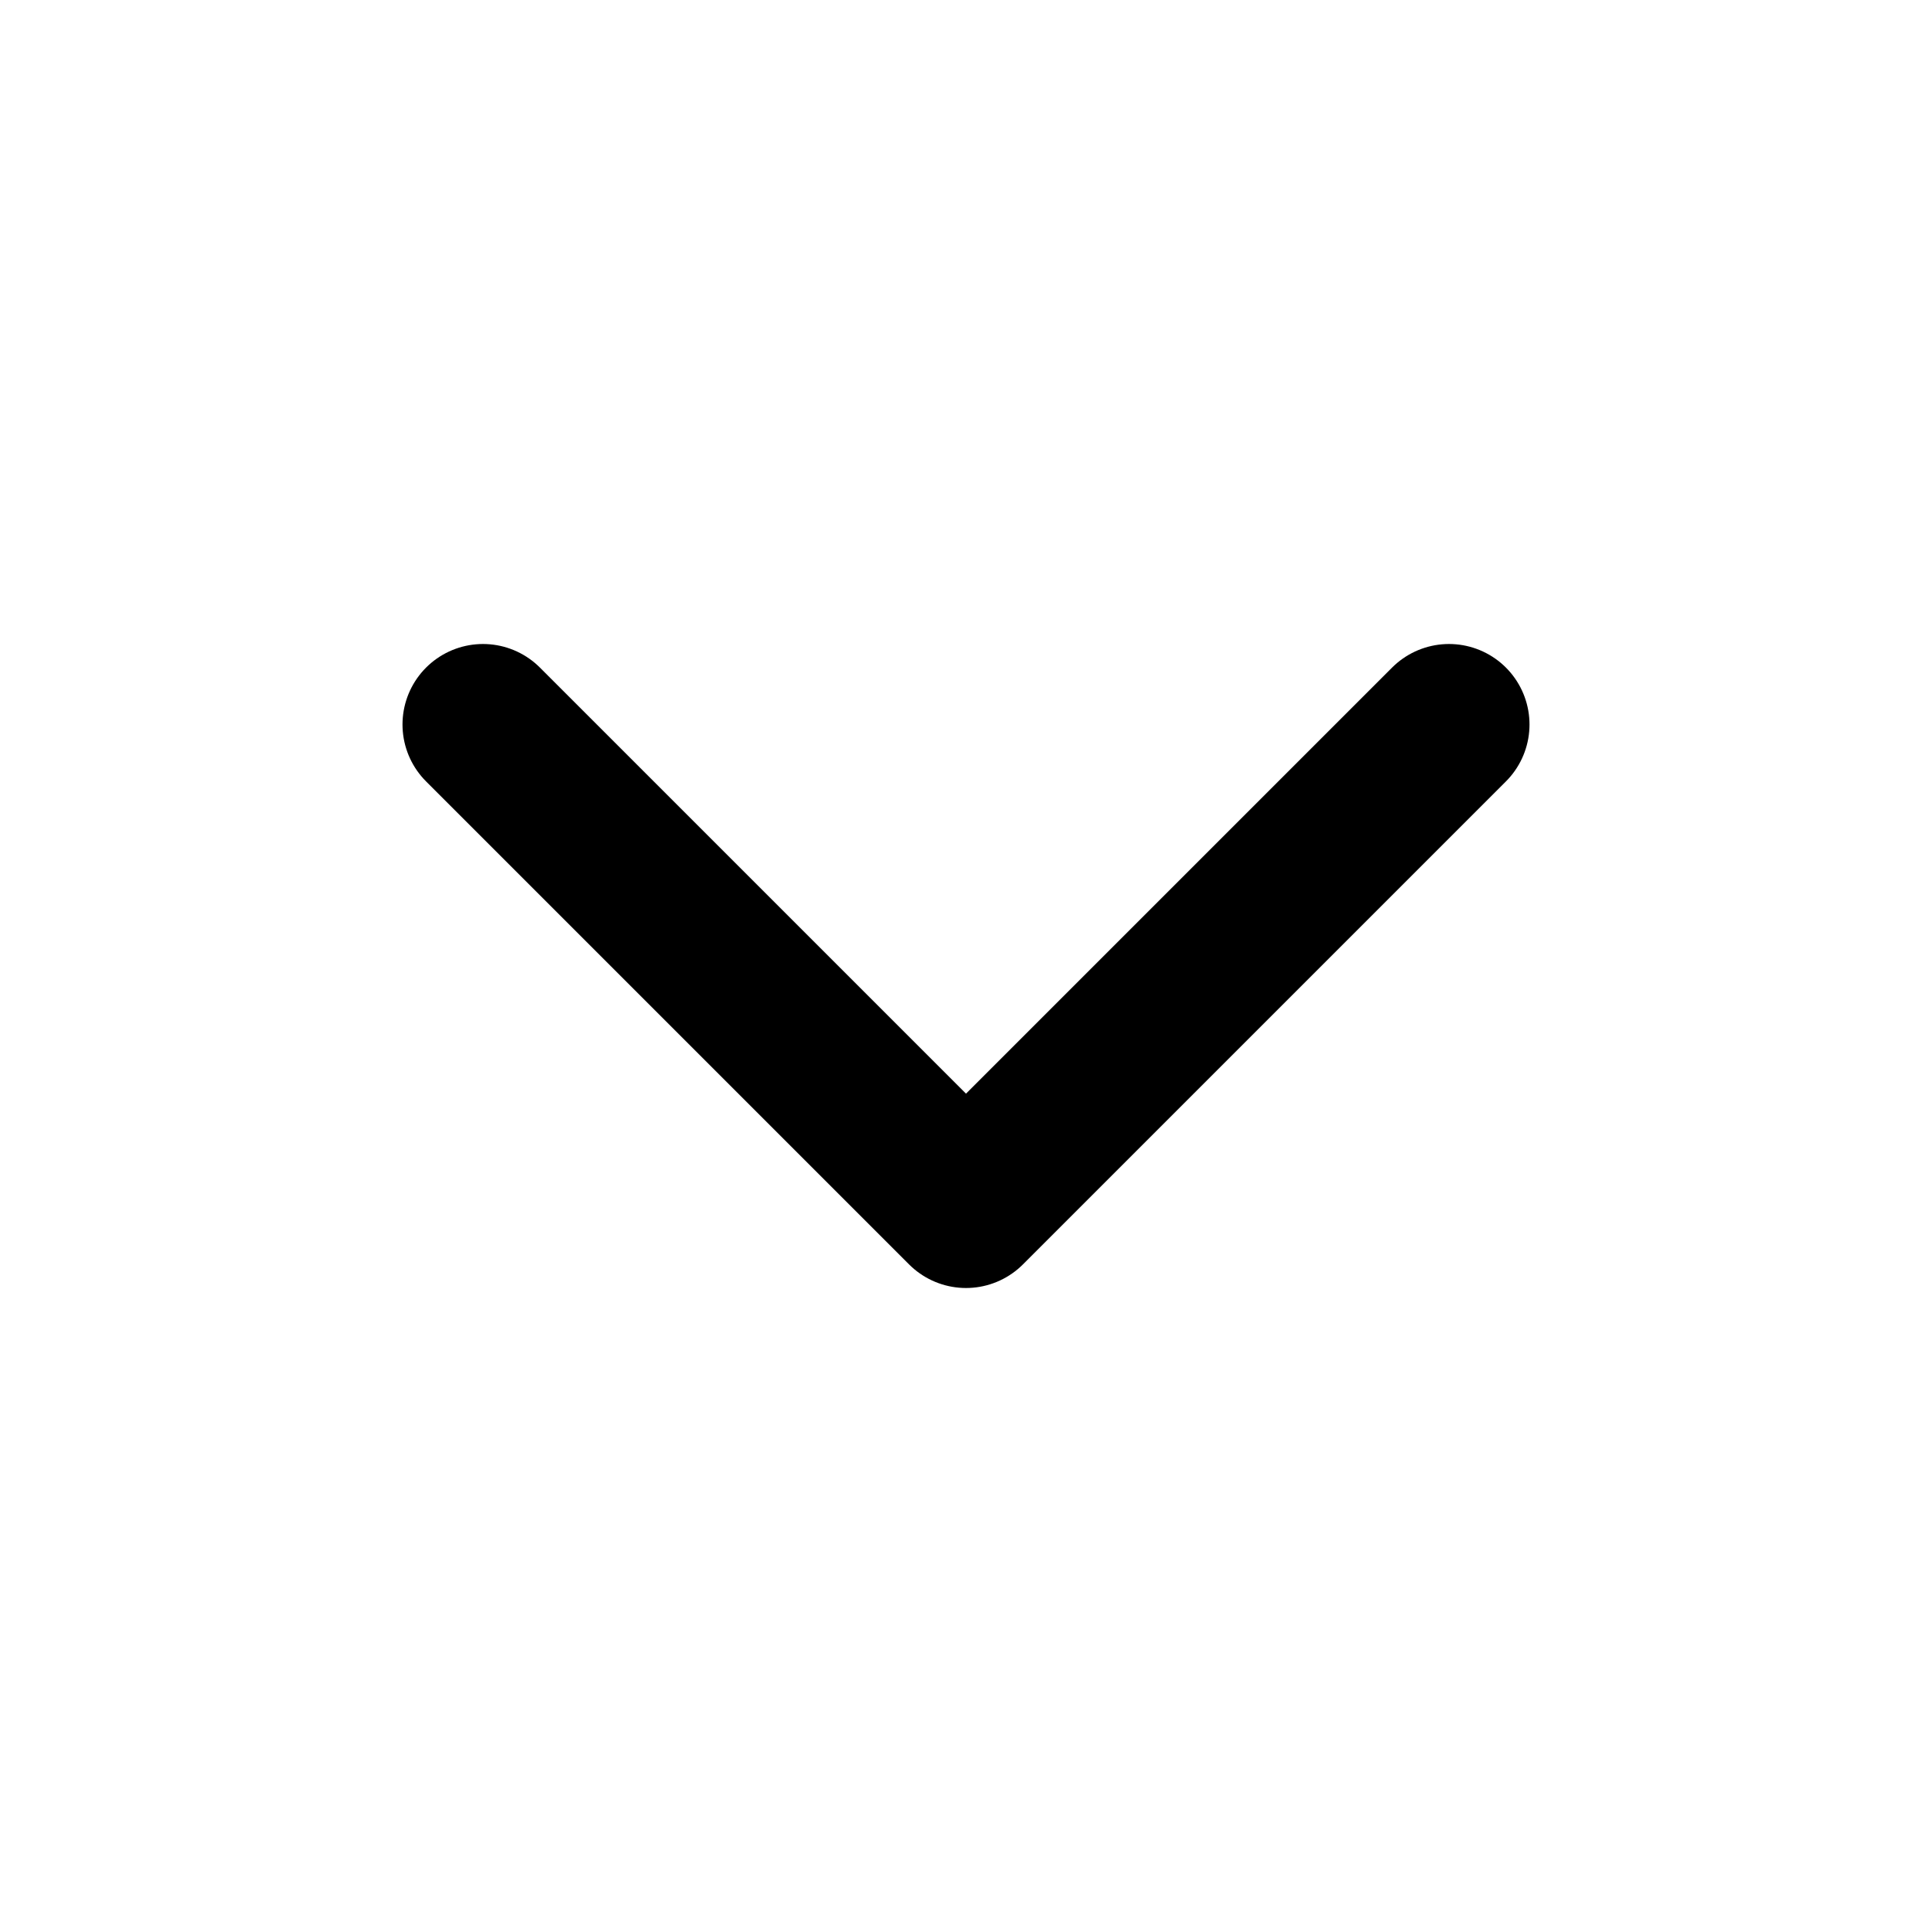
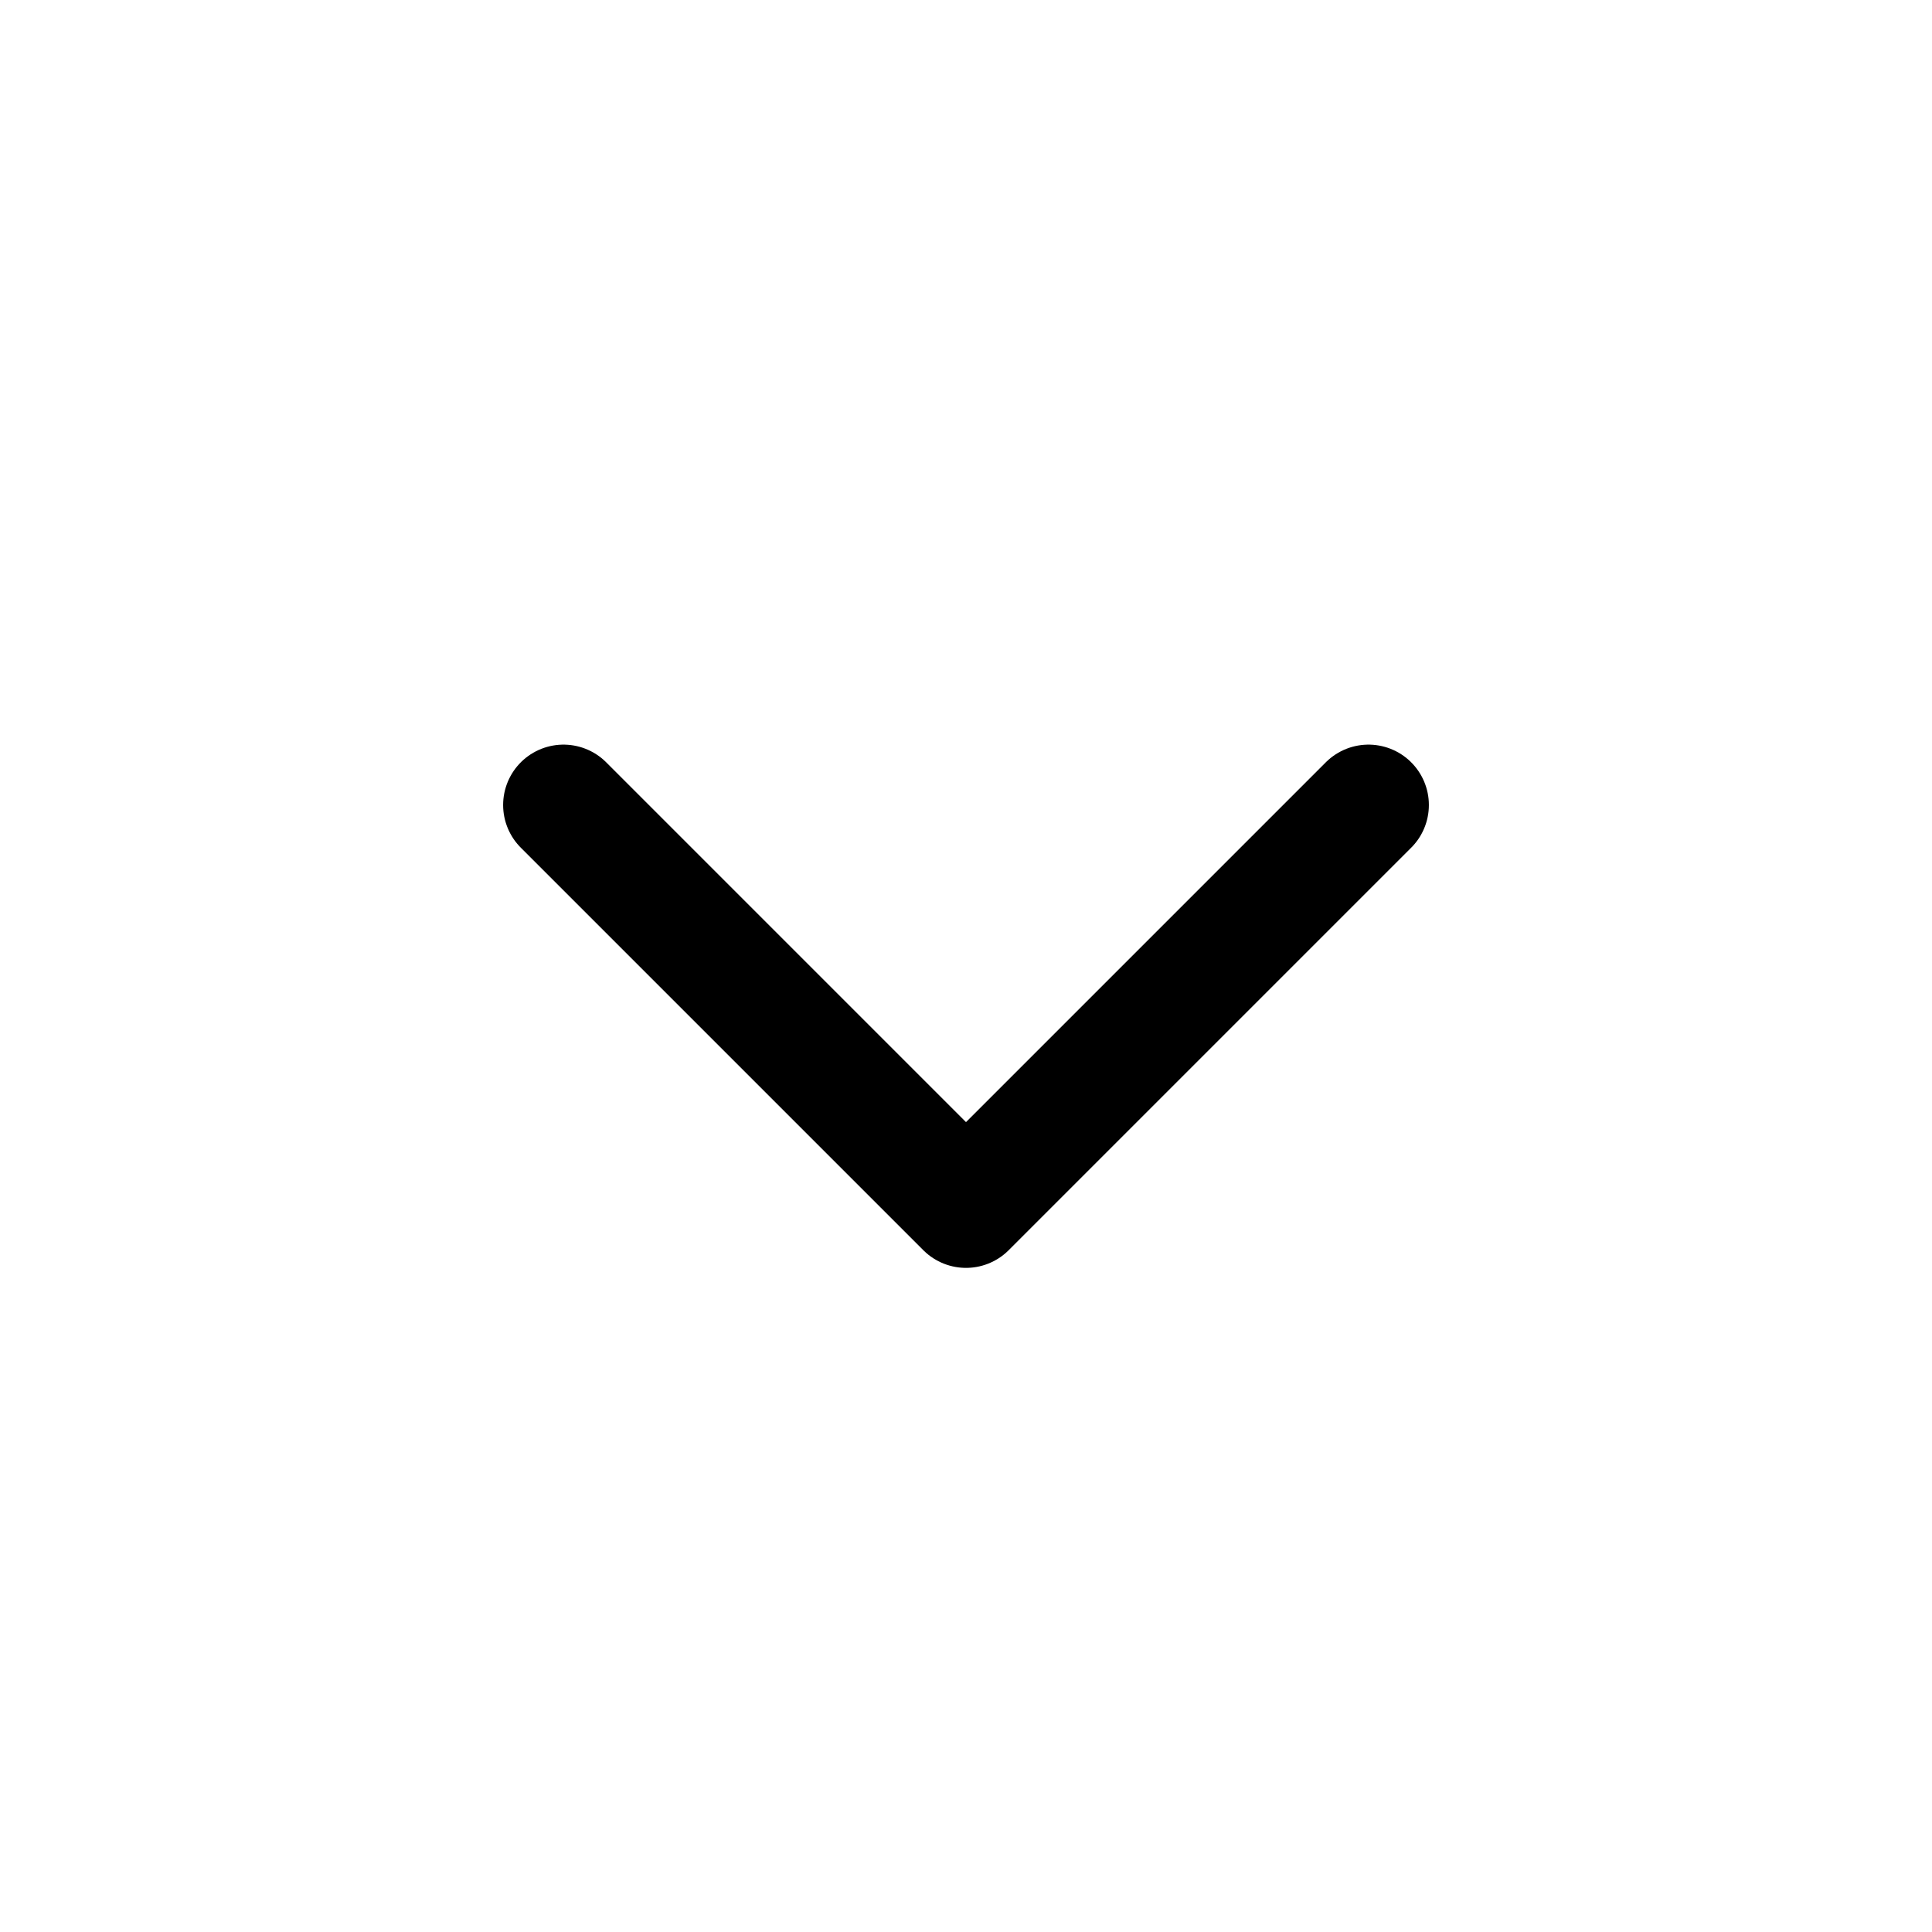
- <svg xmlns="http://www.w3.org/2000/svg" width="24" height="24" viewBox="0 0 24 24" fill="none" stroke="currentColor" stroke-width="2" stroke-linecap="round" stroke-linejoin="round">
-   <path d="m6 9 6 6 6-6" />
+ <svg xmlns="http://www.w3.org/2000/svg" width="24" height="24" viewBox="0 0 24 24" fill="none" stroke="currentColor" stroke-width="1.5" stroke-linecap="round" stroke-linejoin="round">
+   <path d="m7 10 5 5 5-5" />
</svg>
